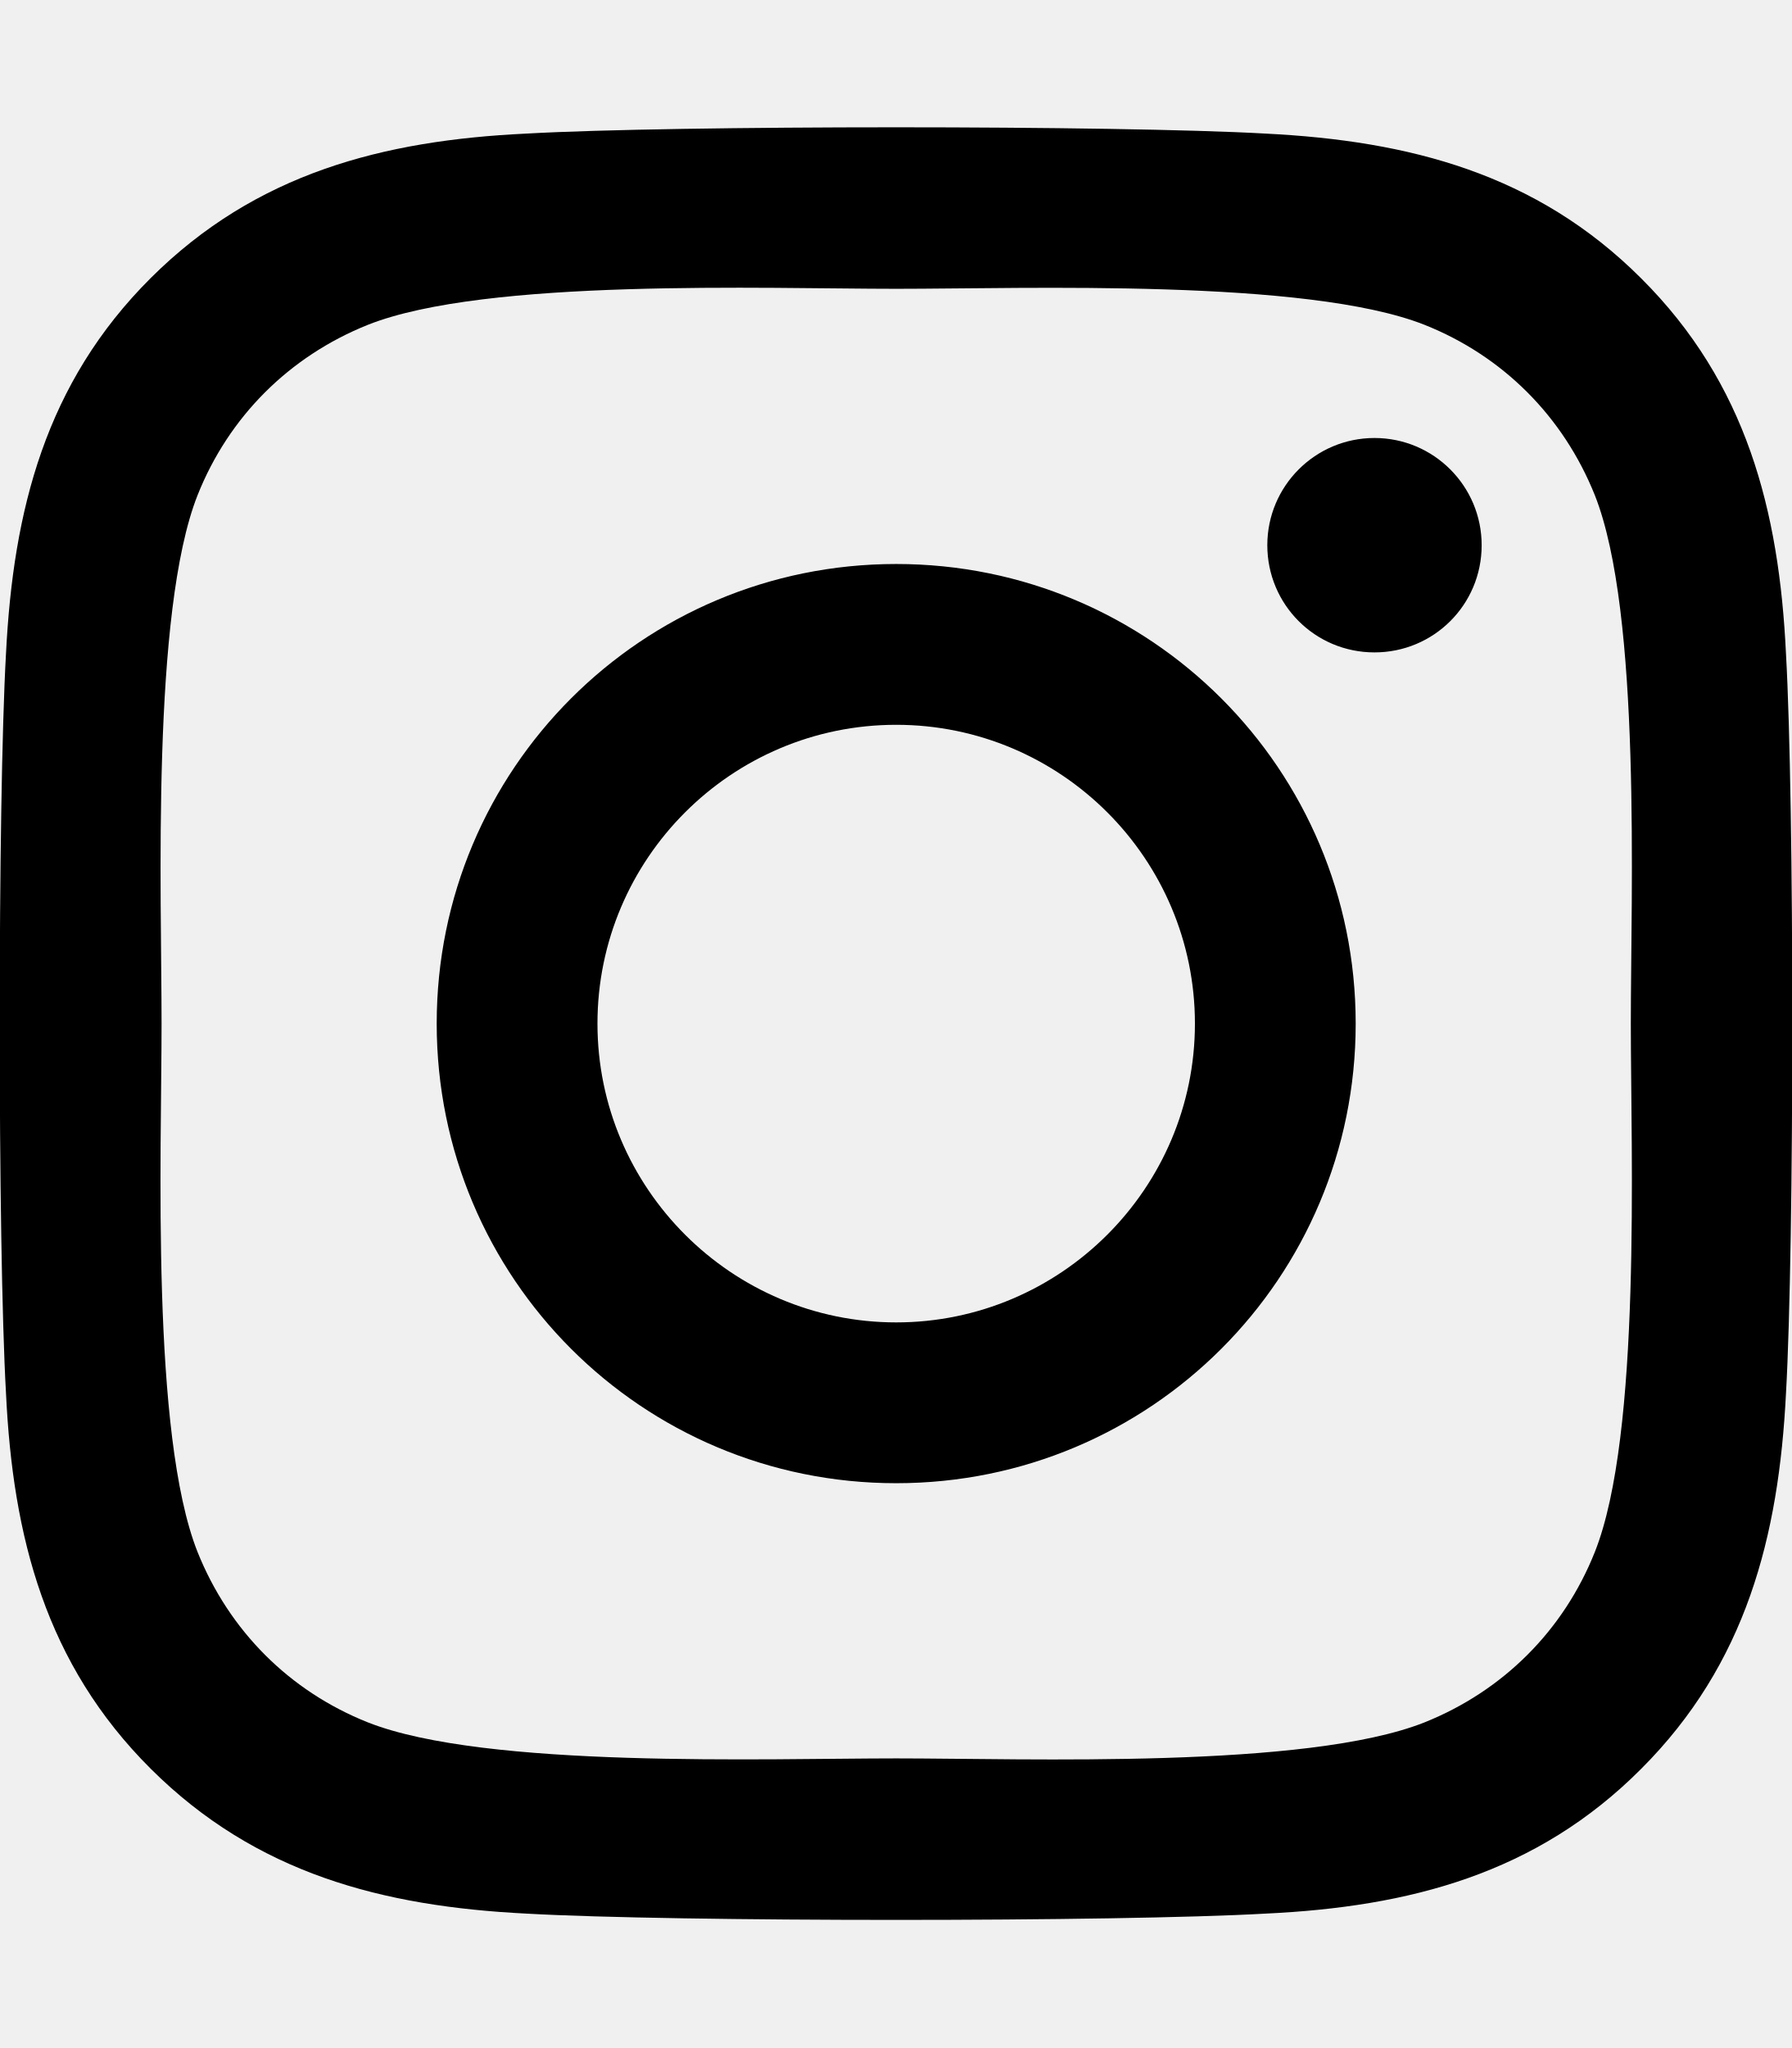
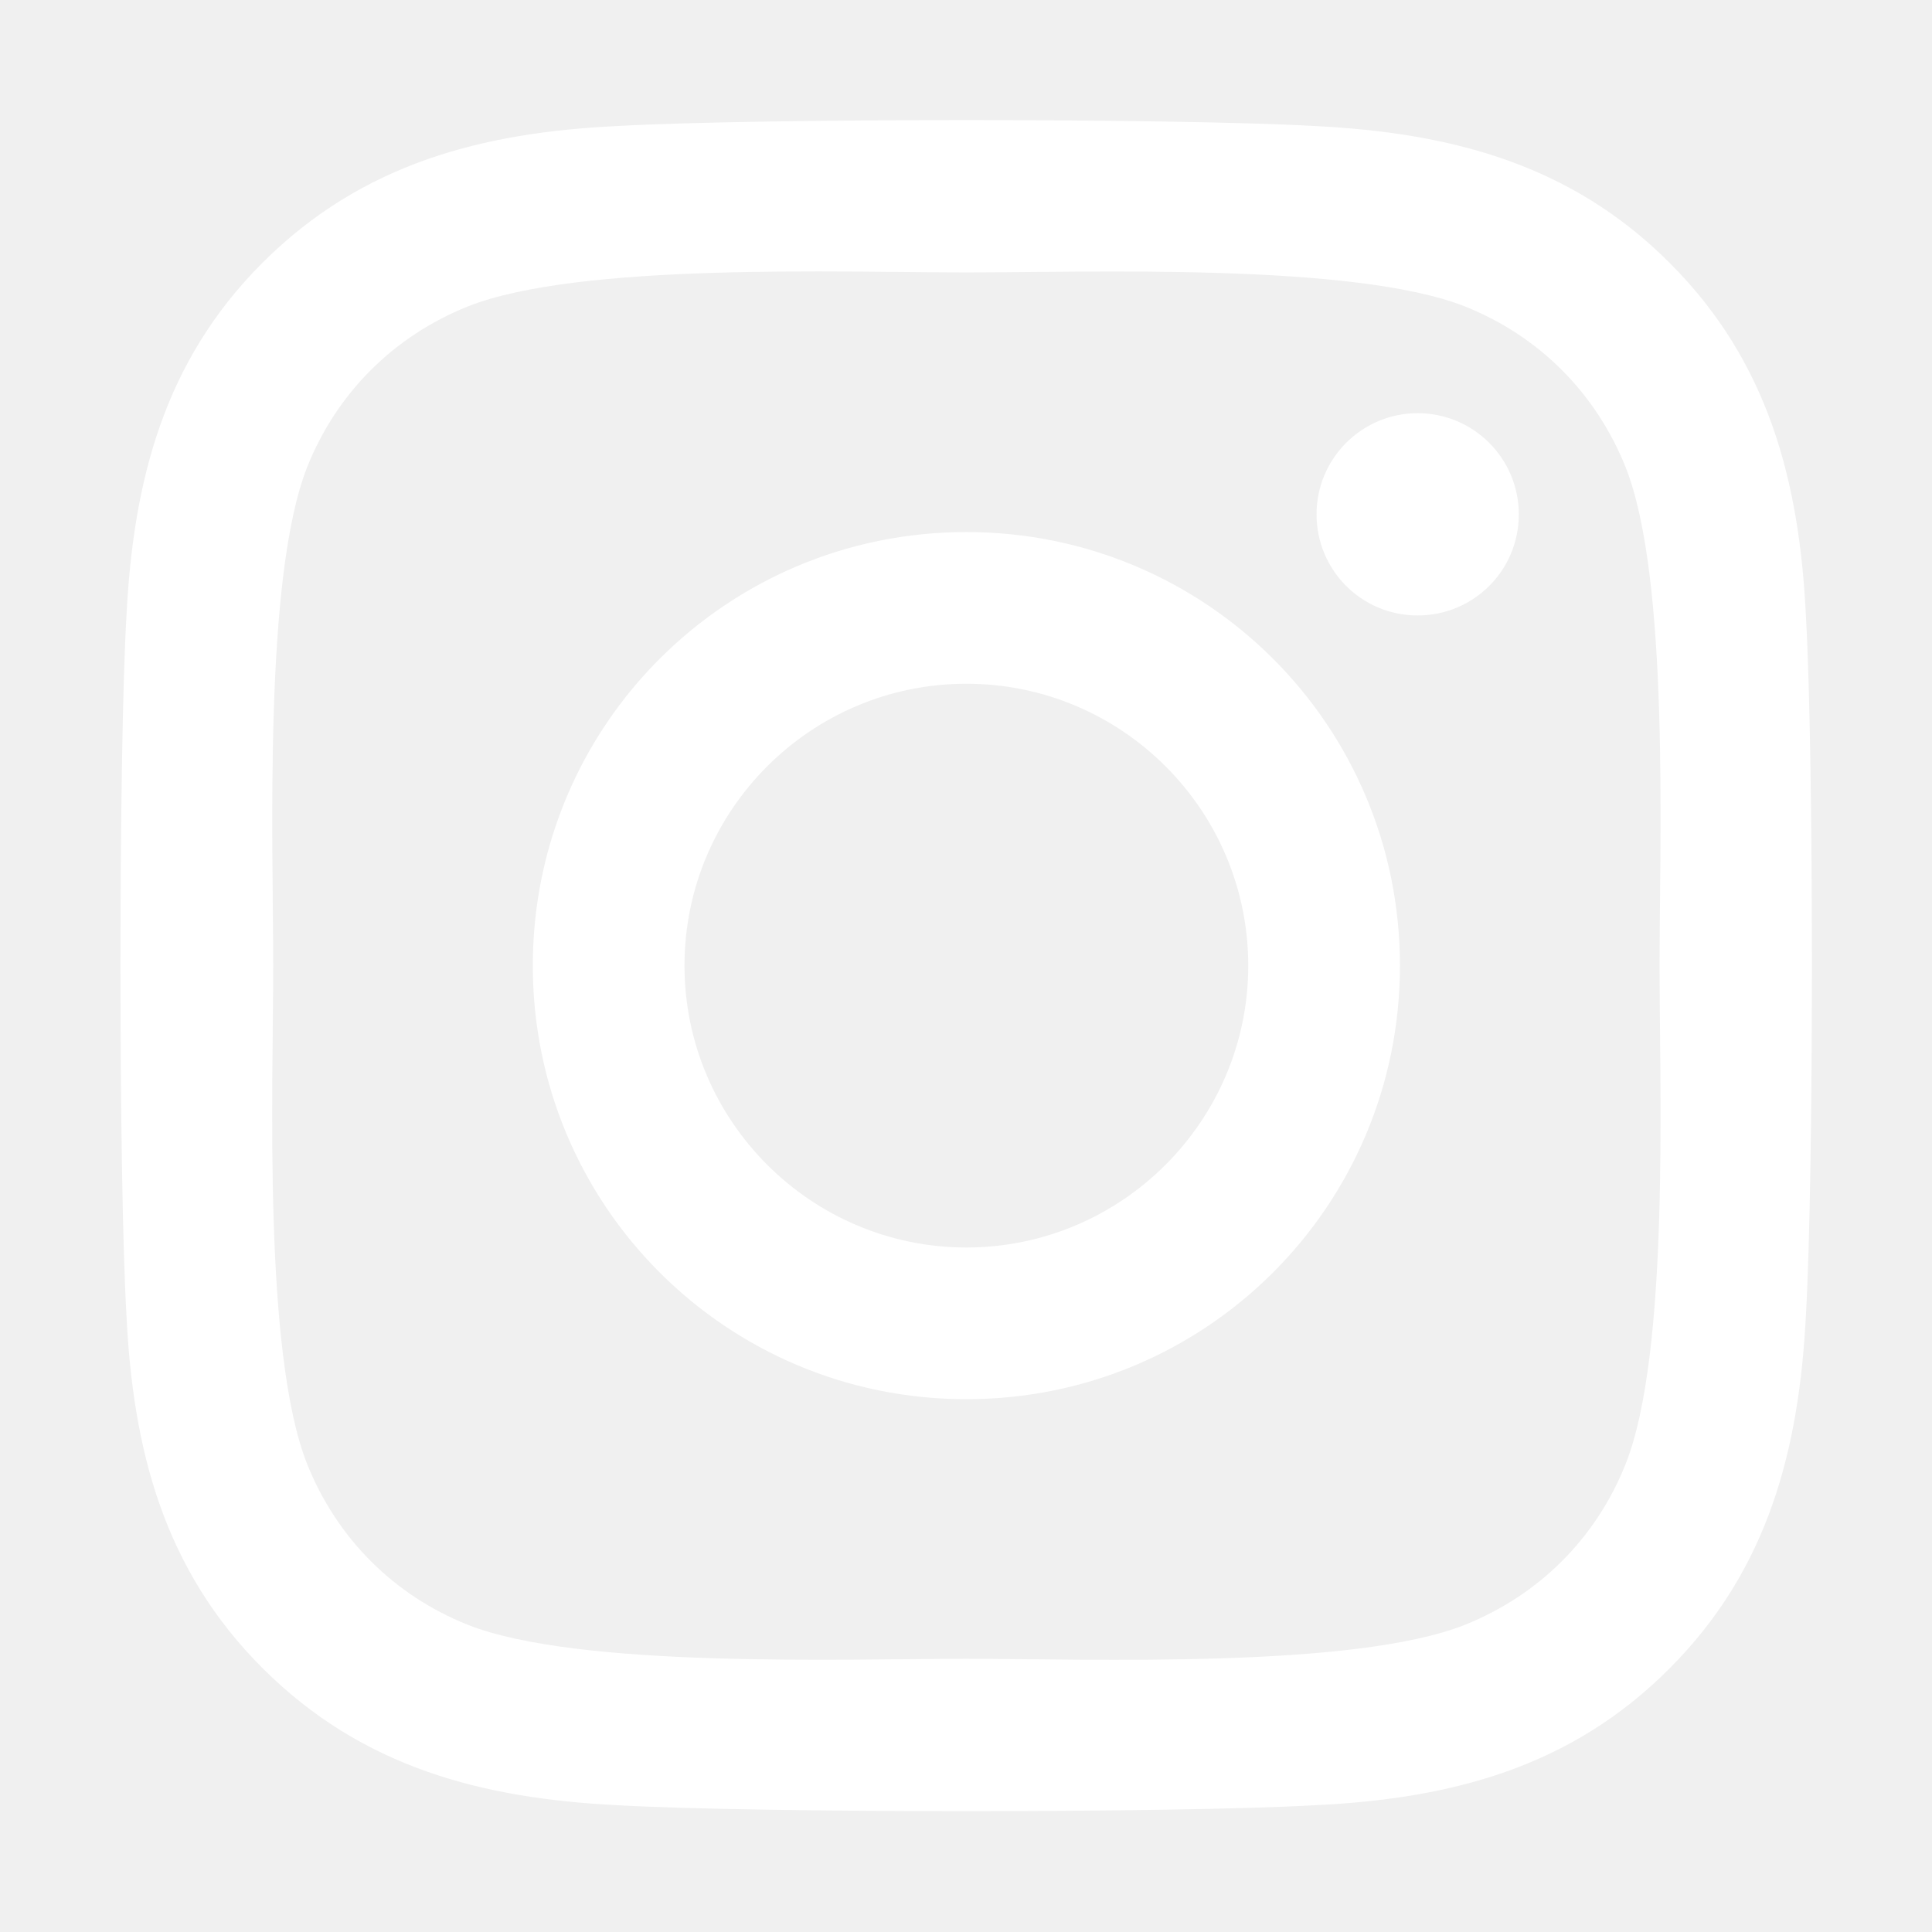
- <svg xmlns="http://www.w3.org/2000/svg" viewBox="0 0 448 512">
+ <svg xmlns="http://www.w3.org/2000/svg" fill="white" width="15px" height="15px" viewBox="0 0 448 512">
  <path d="M224.1 141c-63.6 0-114.9 51.3-114.9 114.9s51.3 114.9 114.9 114.9S339 319.5 339 255.9 287.7 141 224.1 141zm0 189.6c-41.1 0-74.7-33.5-74.7-74.7s33.5-74.7 74.7-74.7 74.7 33.5 74.7 74.7-33.6 74.7-74.7 74.7zm146.4-194.3c0 14.9-12 26.8-26.8 26.8-14.9 0-26.8-12-26.8-26.8s12-26.8 26.8-26.8 26.8 12 26.8 26.8zm76.1 27.2c-1.7-35.9-9.9-67.7-36.2-93.9-26.2-26.2-58-34.4-93.9-36.2-37-2.1-147.9-2.1-184.9 0-35.8 1.7-67.6 9.9-93.9 36.1s-34.4 58-36.2 93.9c-2.1 37-2.1 147.9 0 184.9 1.7 35.9 9.9 67.7 36.2 93.9s58 34.4 93.9 36.2c37 2.1 147.9 2.1 184.9 0 35.9-1.7 67.7-9.9 93.9-36.2 26.2-26.2 34.4-58 36.2-93.9 2.1-37 2.1-147.8 0-184.8zM398.8 388c-7.8 19.6-22.9 34.7-42.6 42.6-29.5 11.7-99.5 9-132.1 9s-102.7 2.6-132.1-9c-19.6-7.8-34.7-22.9-42.6-42.6-11.7-29.5-9-99.5-9-132.1s-2.6-102.7 9-132.1c7.8-19.6 22.9-34.7 42.6-42.6 29.5-11.7 99.5-9 132.1-9s102.7-2.6 132.1 9c19.6 7.8 34.7 22.9 42.6 42.6 11.7 29.5 9 99.5 9 132.1s2.7 102.7-9 132.1z" />
</svg>
